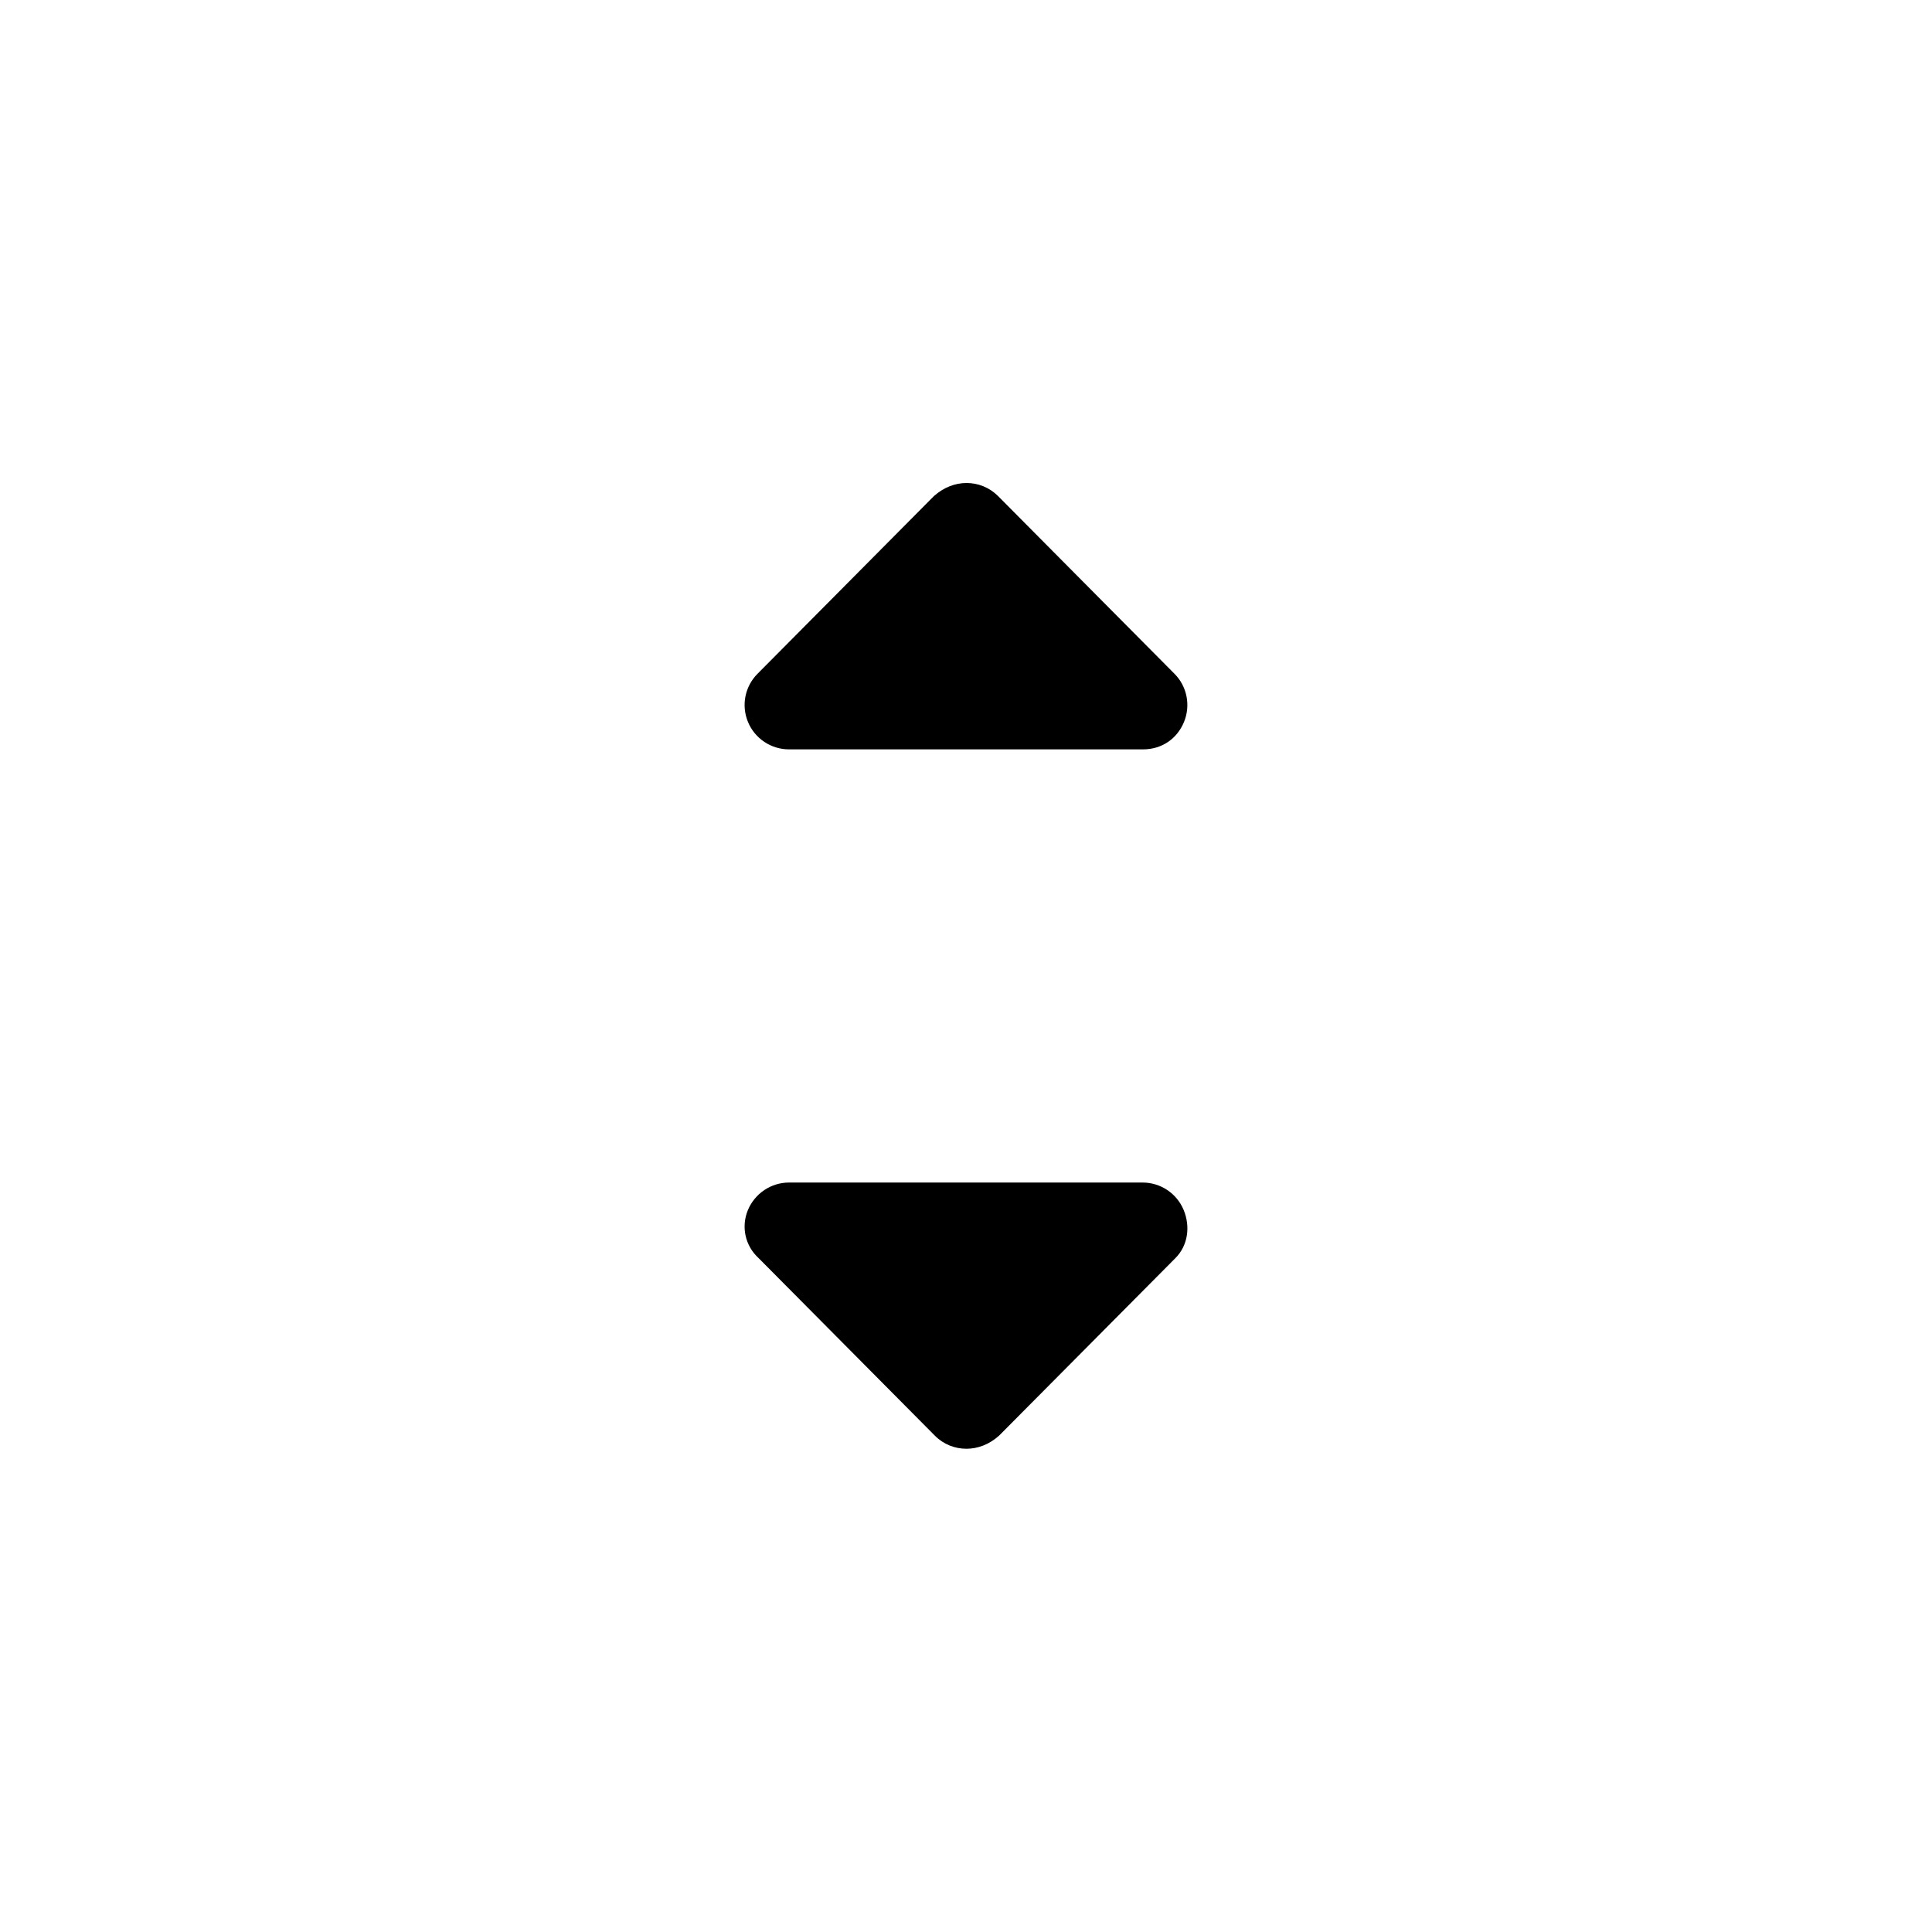
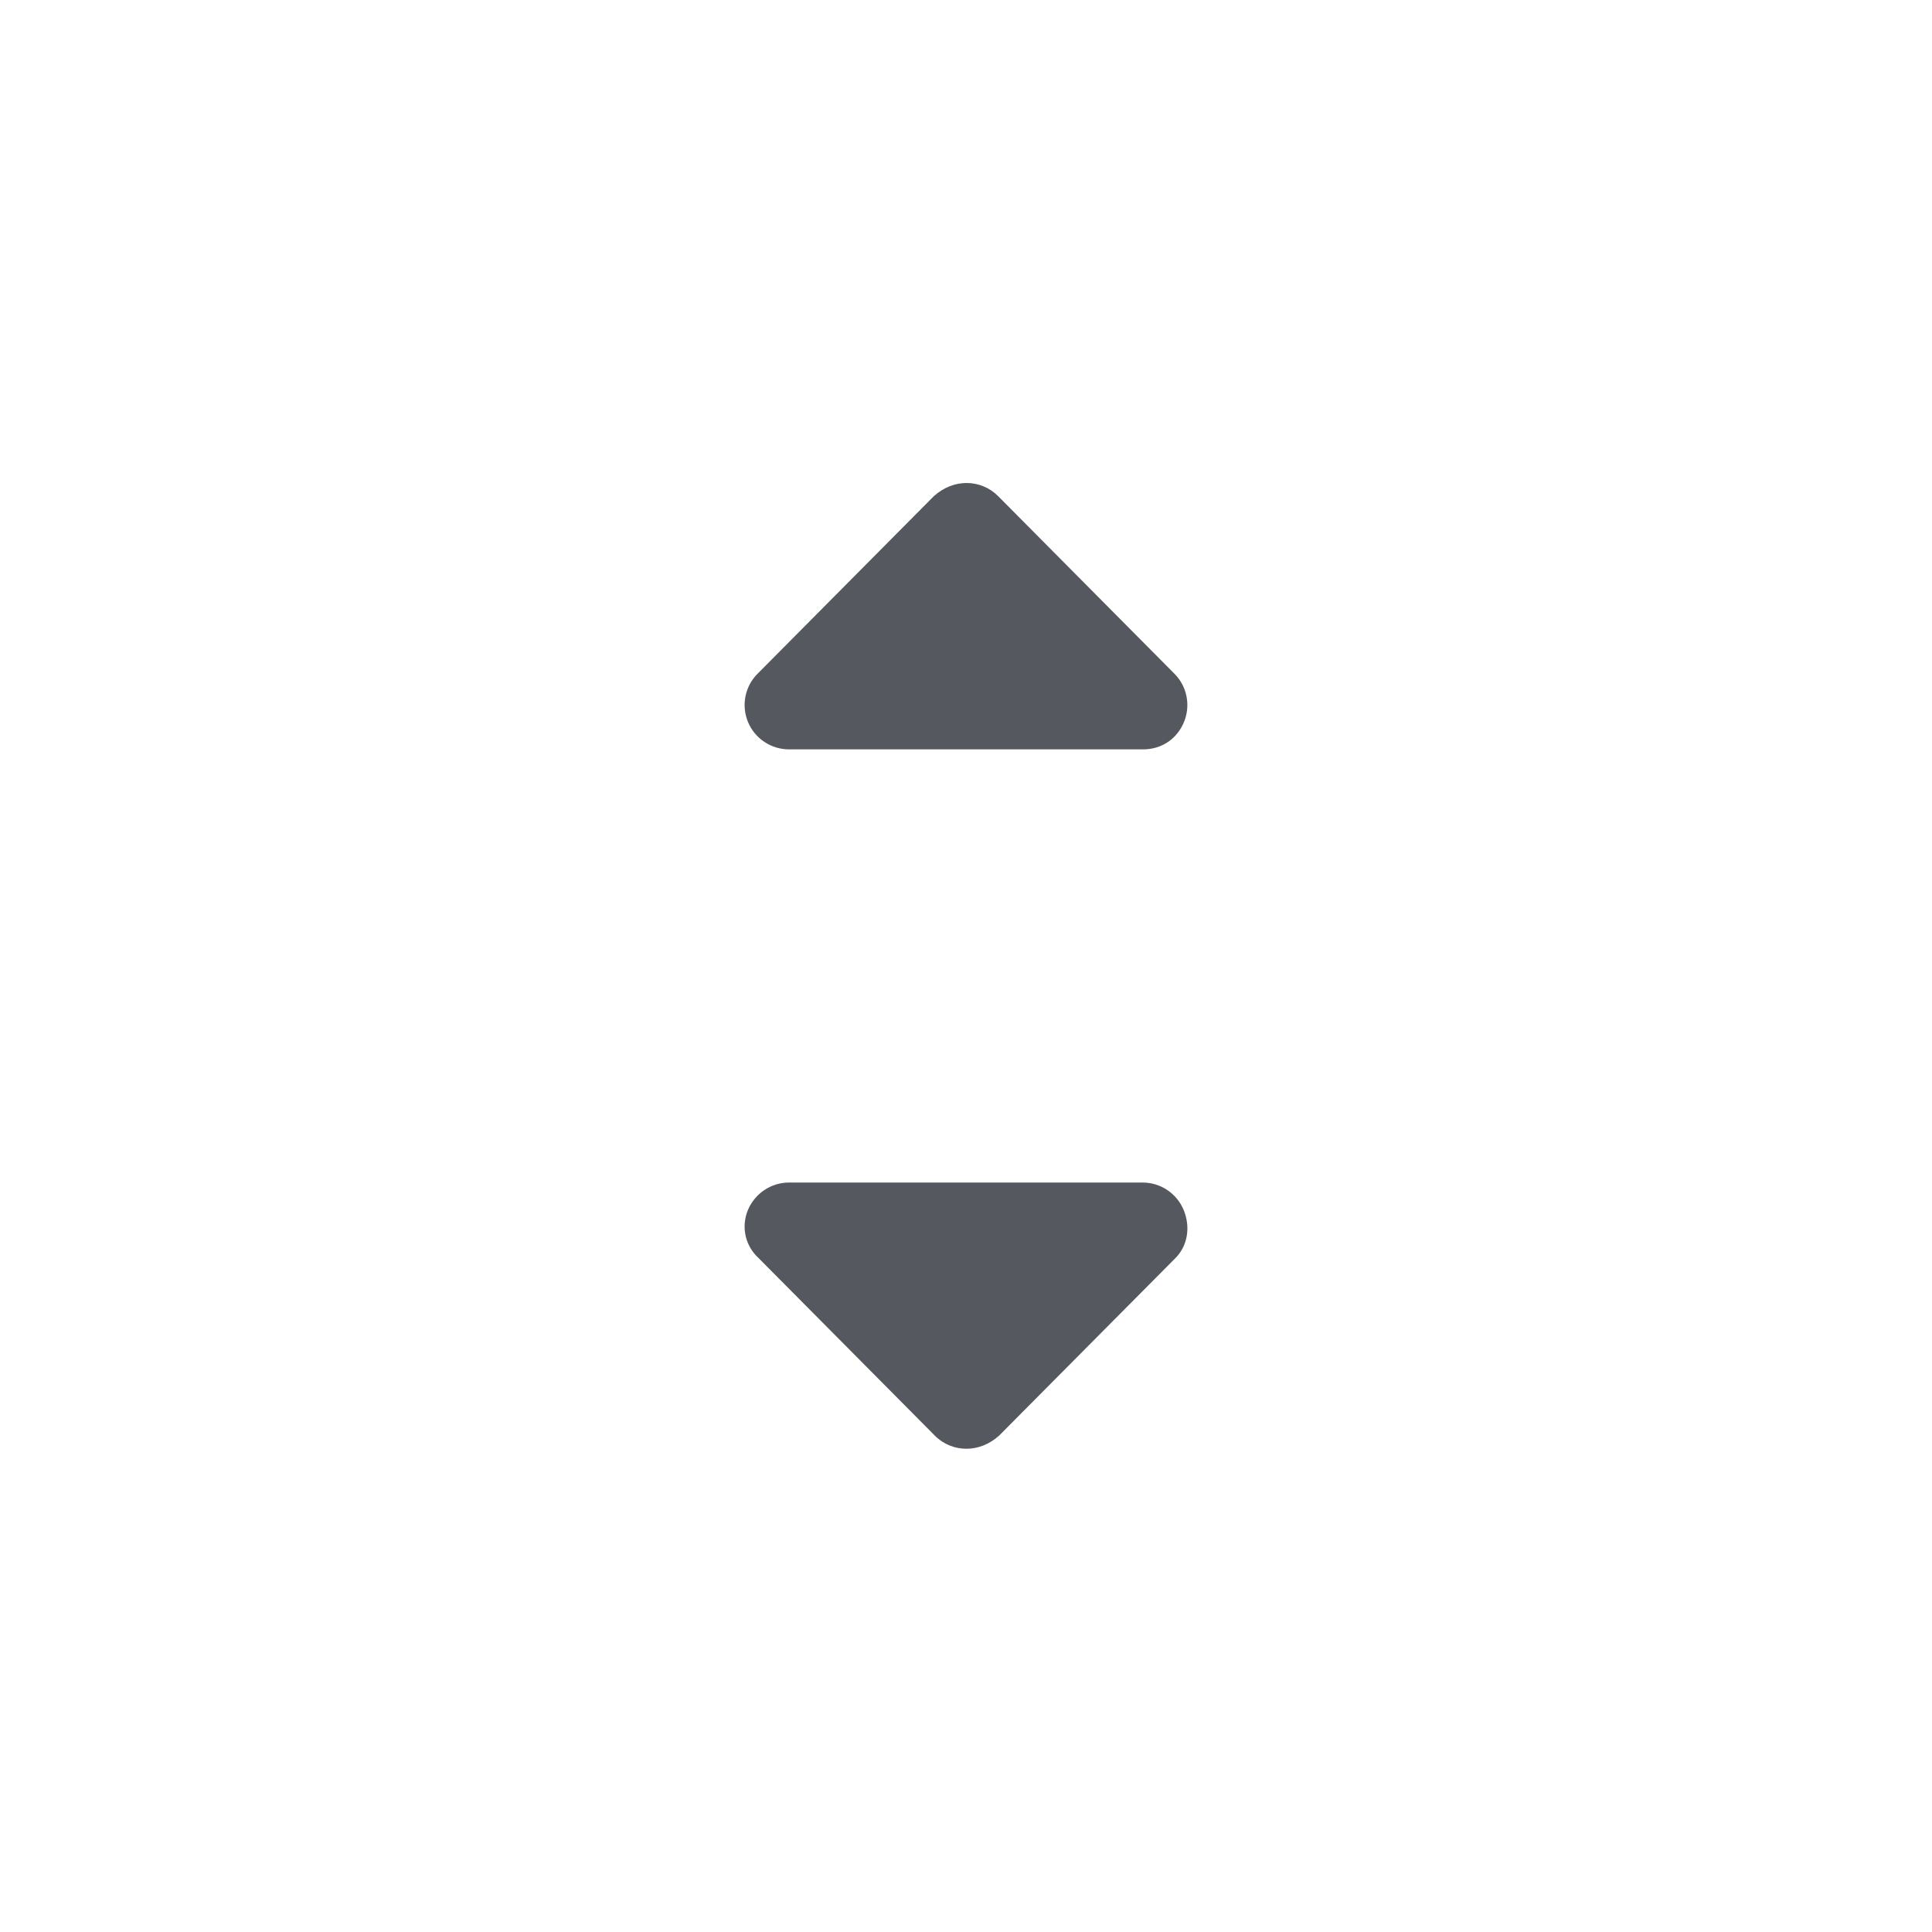
- <svg xmlns="http://www.w3.org/2000/svg" viewBox="0 0 24 24">
-   <path d="M14.599 15.631L12.41 17.835C12.288 17.944 12.146 17.997 12.005 17.997C11.864 17.997 11.723 17.944 11.615 17.836L9.426 15.631C9.253 15.474 9.206 15.236 9.291 15.031C9.377 14.826 9.578 14.69 9.801 14.69H14.194C14.417 14.69 14.618 14.824 14.704 15.031C14.789 15.237 14.758 15.474 14.599 15.631Z" />
-   <path d="M9.412 8.368L11.602 6.162C11.725 6.053 11.866 6 12.008 6C12.149 6 12.29 6.054 12.398 6.162L14.588 8.368C14.746 8.525 14.793 8.763 14.708 8.969C14.623 9.175 14.436 9.309 14.198 9.309H9.802C9.579 9.309 9.377 9.175 9.292 8.969C9.206 8.762 9.254 8.525 9.412 8.368Z" />
+ <svg xmlns="http://www.w3.org/2000/svg" width="24" height="24" viewBox="0 0 24 24" fill="none">
+   <path d="M14.599 15.631L12.41 17.835C12.288 17.944 12.146 17.997 12.005 17.997C11.864 17.997 11.723 17.944 11.615 17.836L9.426 15.631C9.253 15.474 9.206 15.236 9.291 15.031C9.377 14.826 9.578 14.69 9.801 14.69H14.194C14.417 14.69 14.618 14.824 14.704 15.031C14.789 15.237 14.758 15.474 14.599 15.631Z" fill="#55585E" />
+   <path d="M9.412 8.368L11.602 6.162C11.725 6.053 11.866 6 12.008 6C12.149 6 12.29 6.054 12.398 6.162L14.588 8.368C14.746 8.525 14.793 8.763 14.708 8.969C14.623 9.175 14.436 9.309 14.198 9.309H9.802C9.579 9.309 9.377 9.175 9.292 8.969C9.206 8.762 9.254 8.525 9.412 8.368Z" fill="#55585E" />
</svg>
